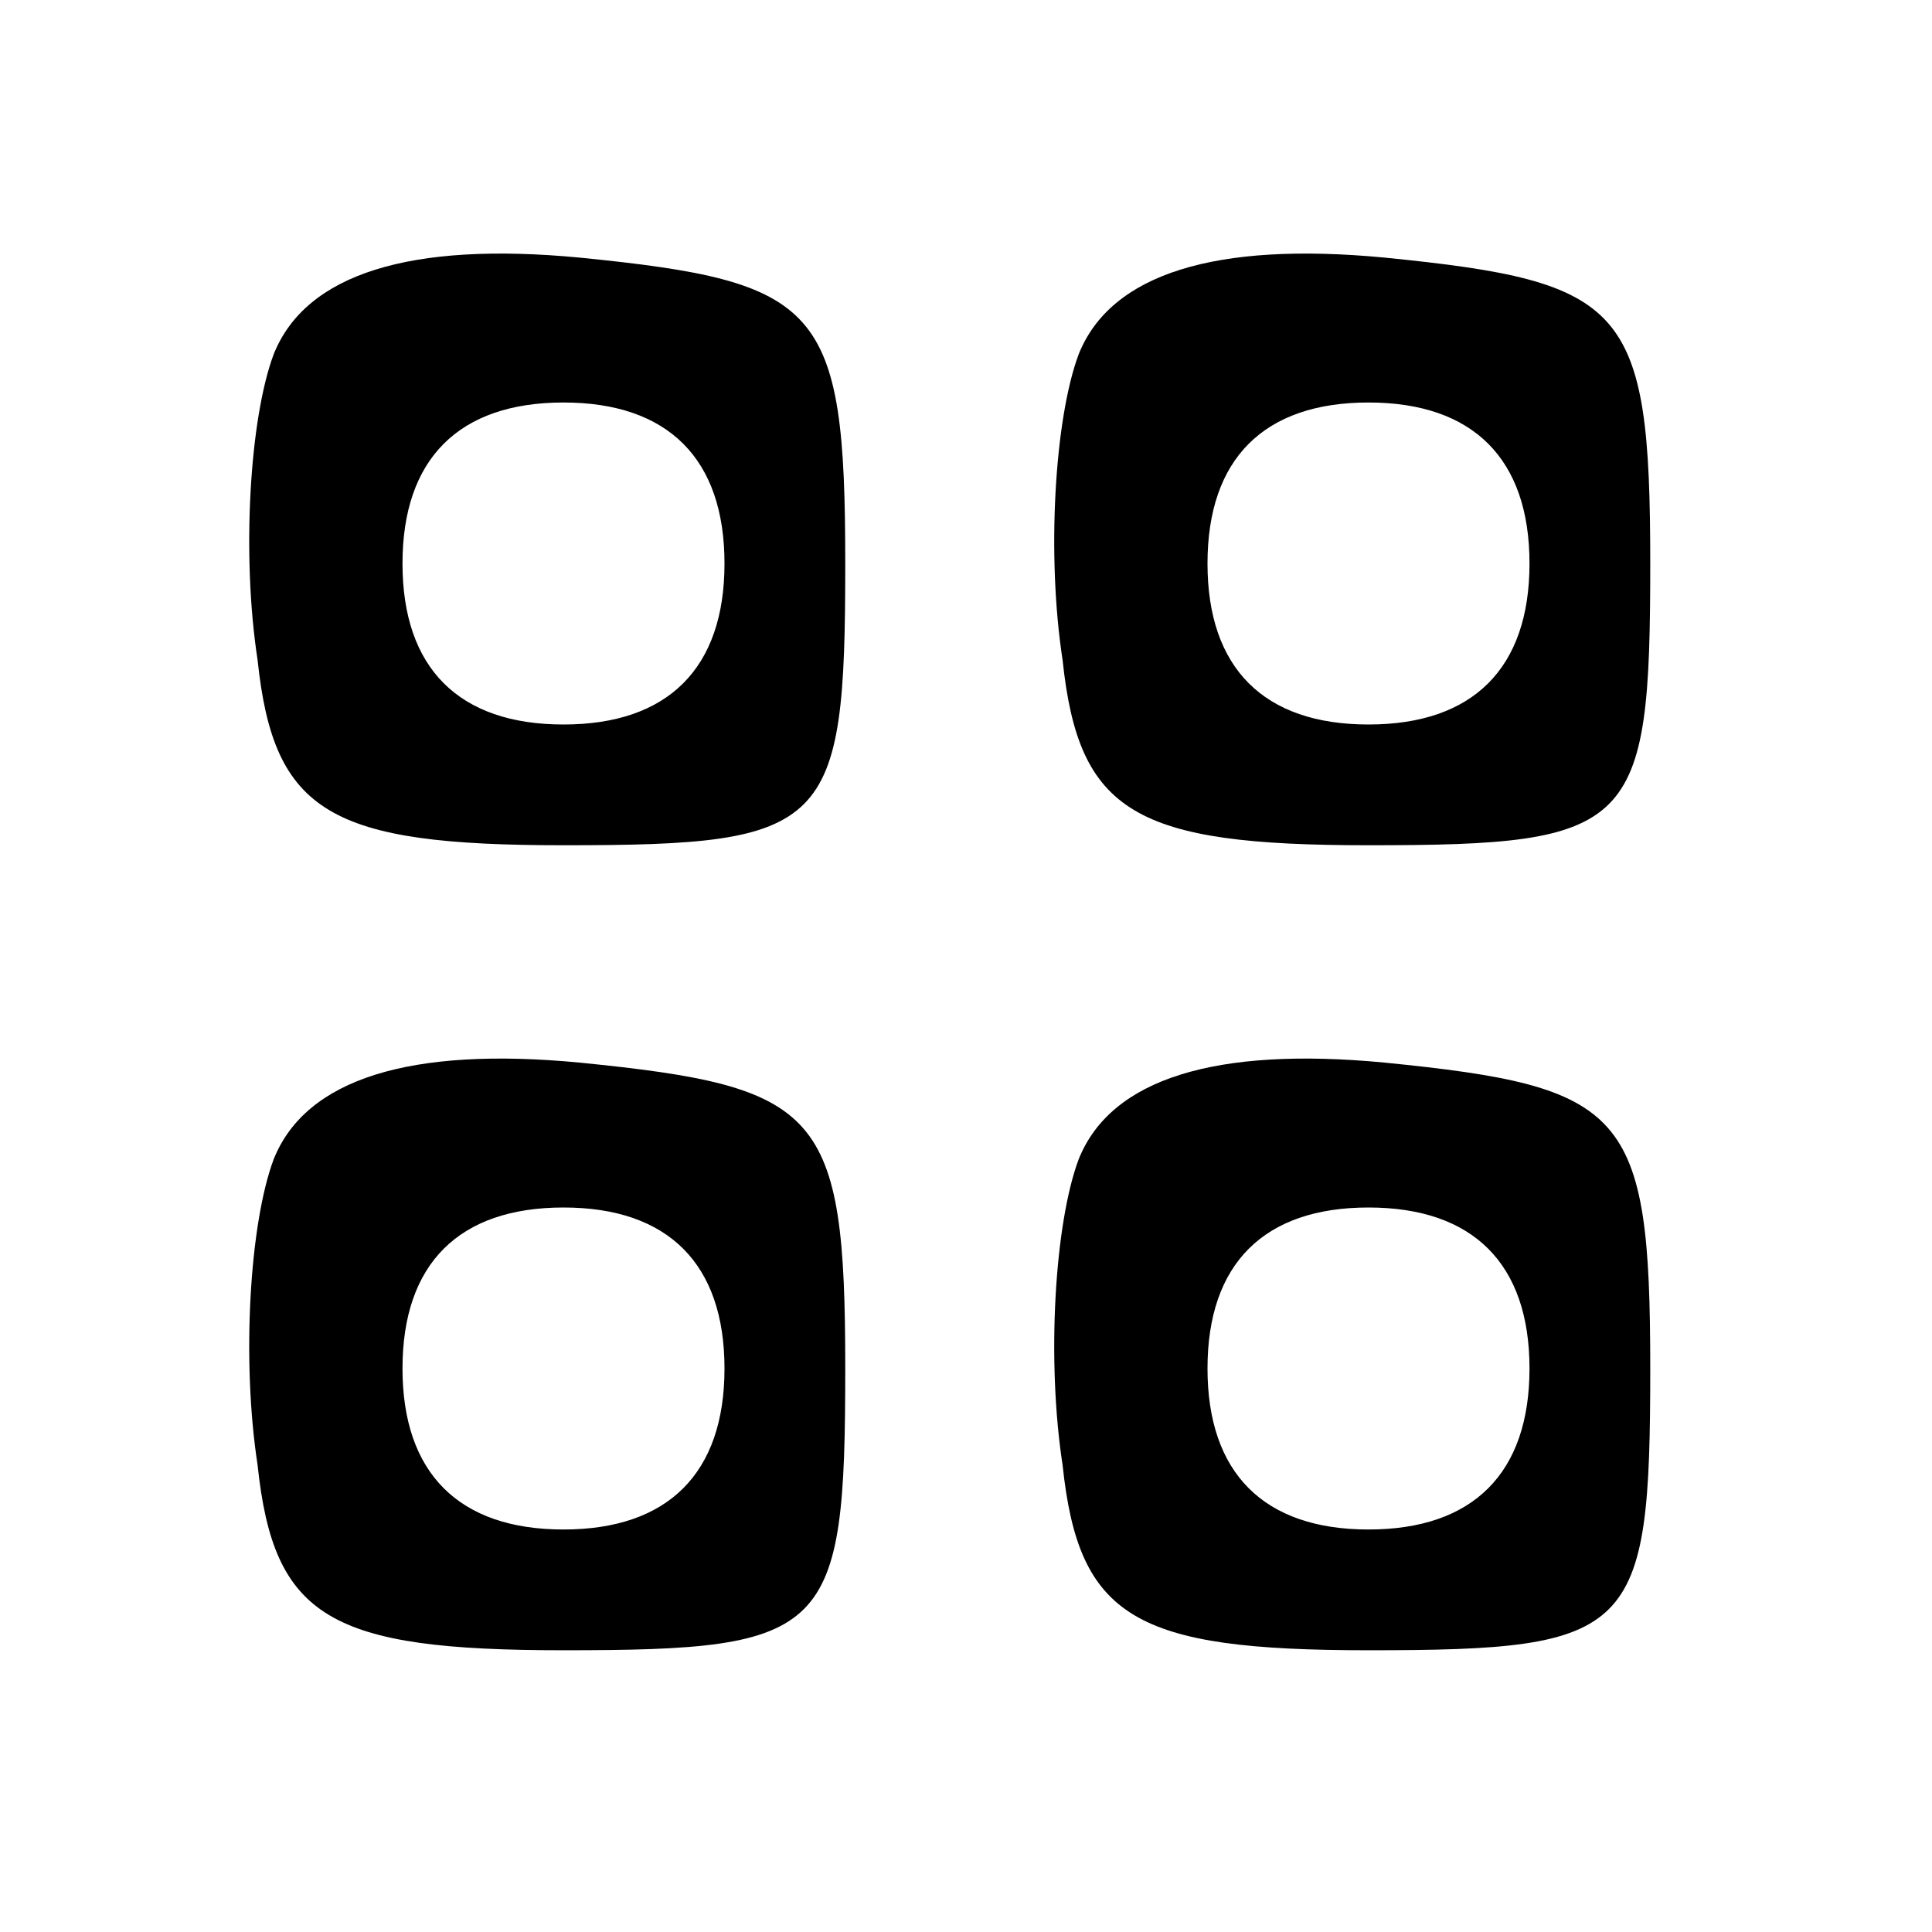
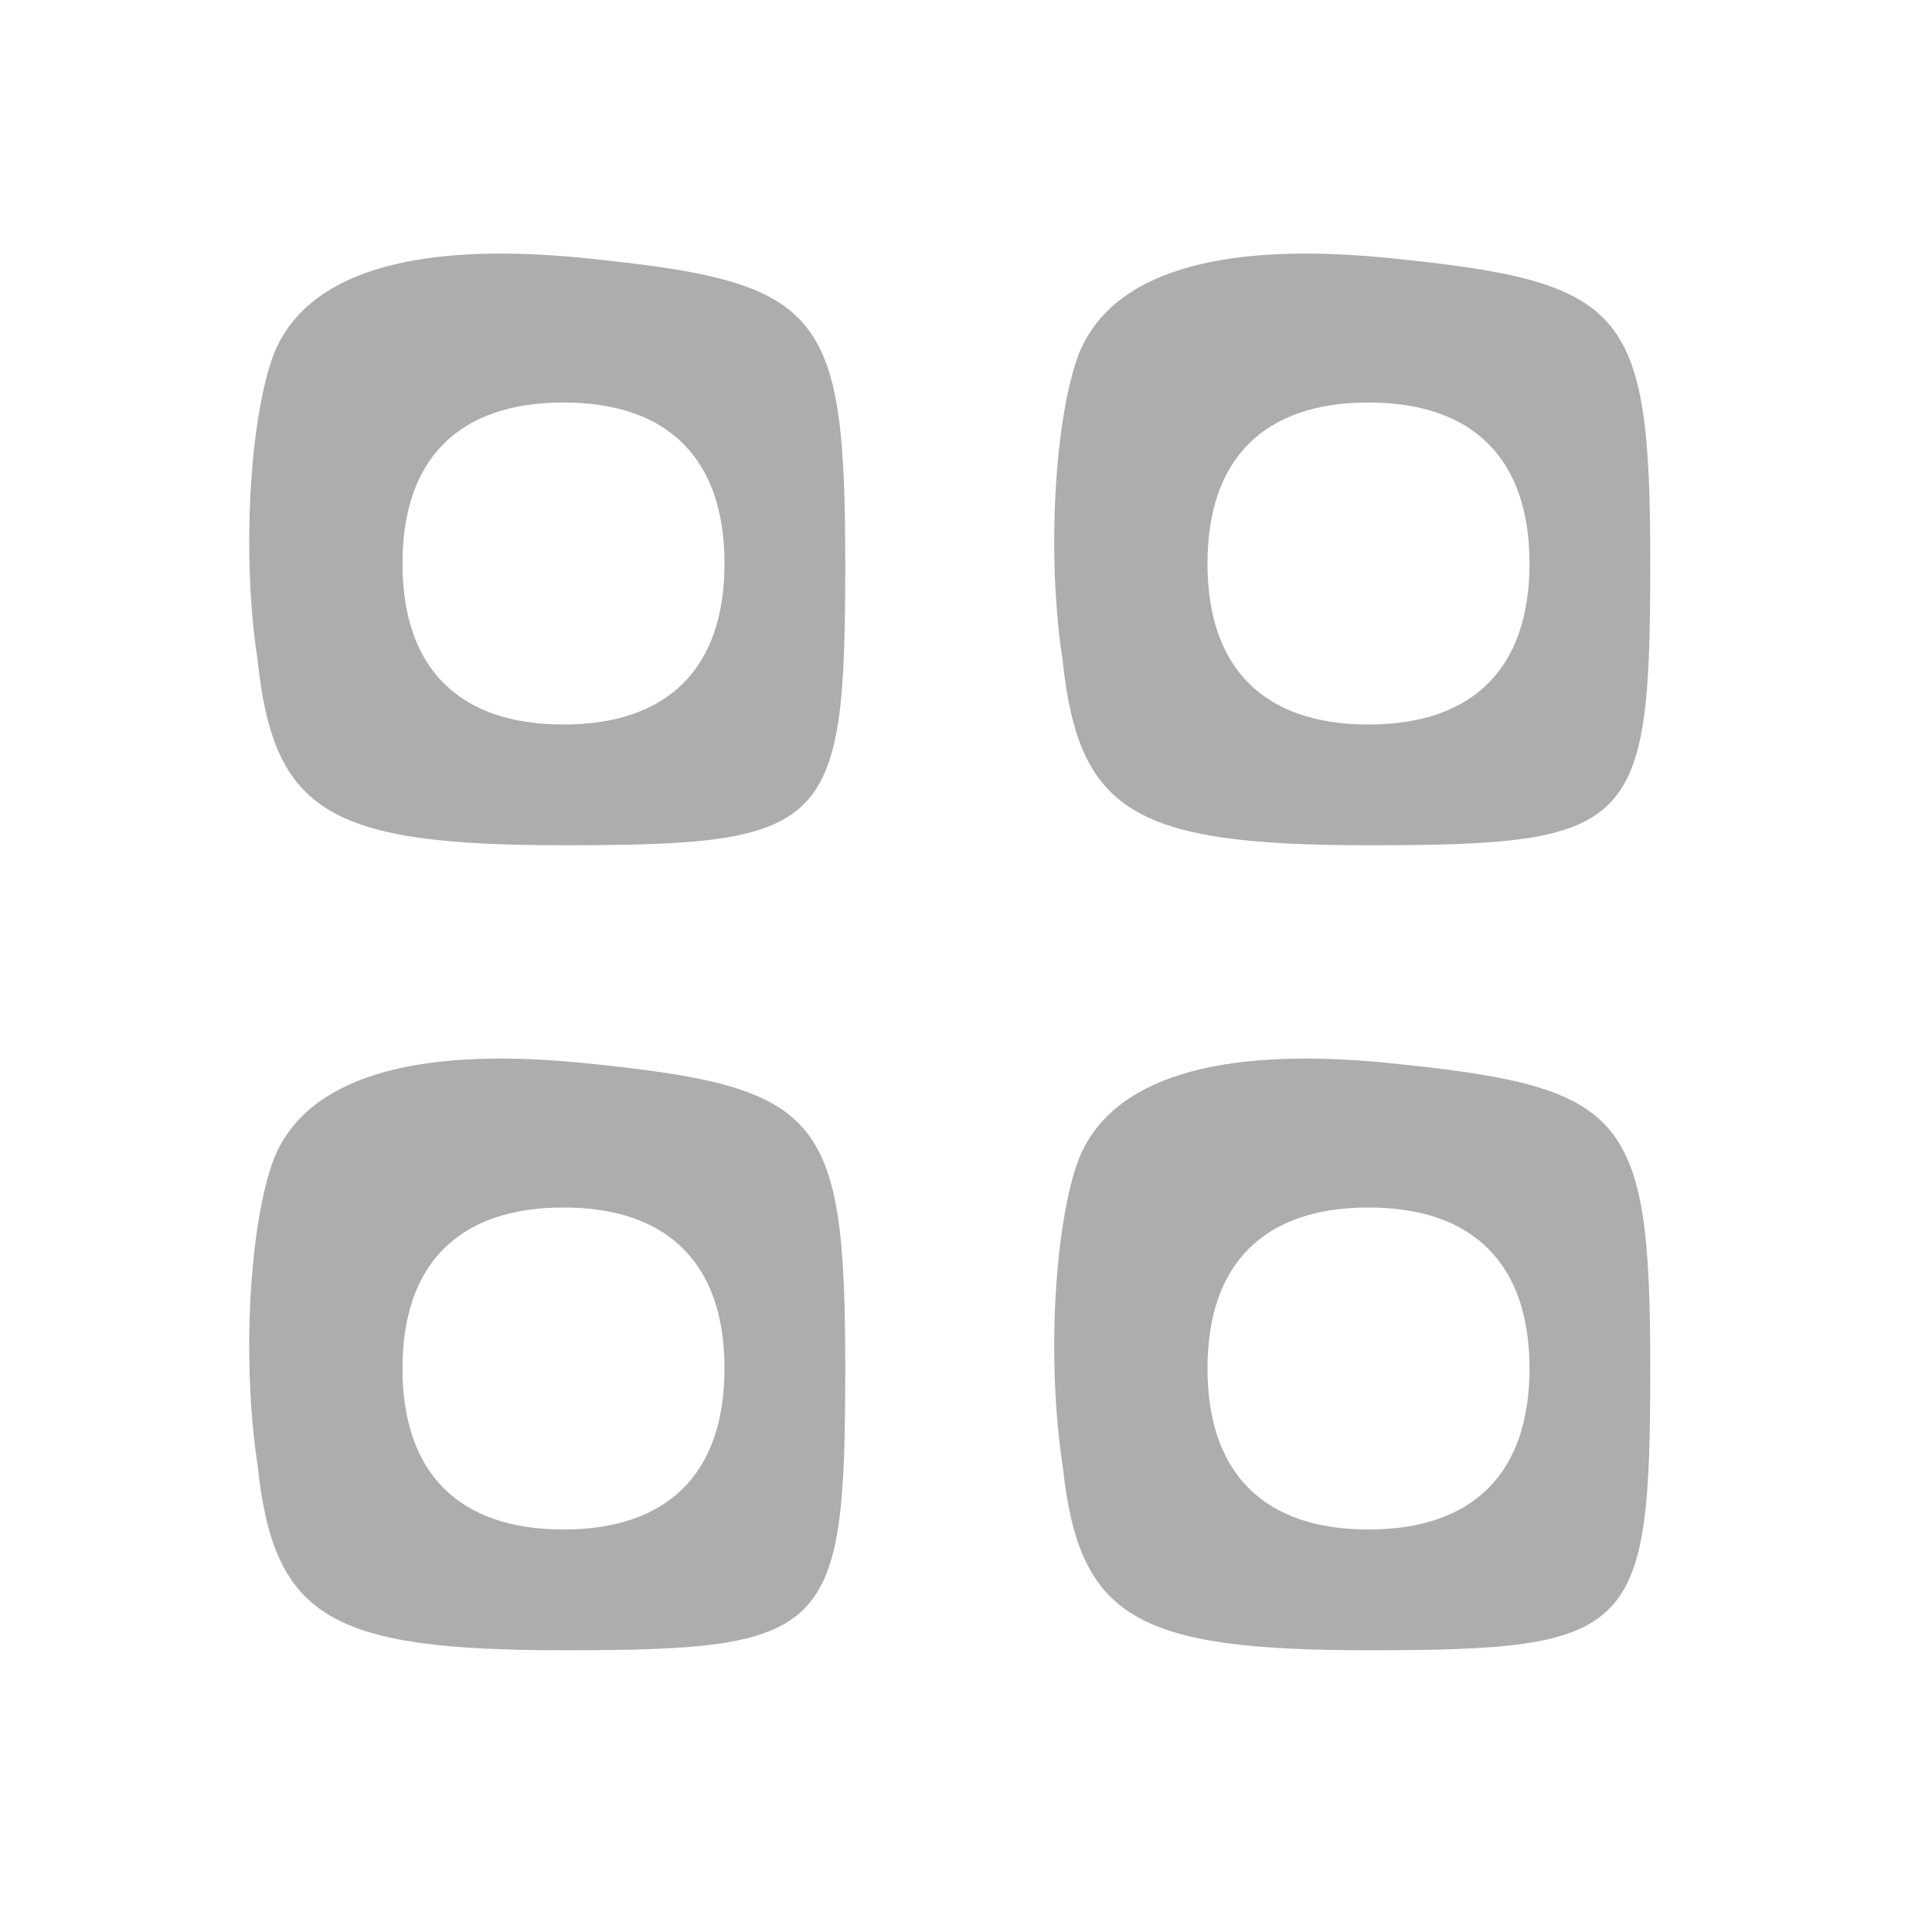
<svg xmlns="http://www.w3.org/2000/svg" version="1.0" width="24pt" height="24pt" viewBox="0 0 24 24" preserveAspectRatio="xMidYMid meet">
-   <g transform="translate(0,24) scale(0.1,-0.1)" fill="#000000" stroke="none">
+   <g transform="translate(0,24) scale(0.1,-0.1)" fill="#adadad" stroke="none">
    <path d="M34 196 c-3 -8 -4 -25 -2 -38 2 -19 9 -23 38 -23 33 0 35 2 35 35 0 32 -3 35 -33 38 -21 2 -34 -2 -38 -12z m56 -26 c0 -13 -7 -20 -20 -20 -13 0 -20 7 -20 20 0 13 7 20 20 20 13 0 20 -7 20 -20z" />
    <path d="M134 196 c-3 -8 -4 -25 -2 -38 2 -19 9 -23 38 -23 33 0 35 2 35 35 0 32 -3 35 -33 38 -21 2 -34 -2 -38 -12z m56 -26 c0 -13 -7 -20 -20 -20 -13 0 -20 7 -20 20 0 13 7 20 20 20 13 0 20 -7 20 -20z" />
    <path d="M34 96 c-3 -8 -4 -25 -2 -38 2 -19 9 -23 38 -23 33 0 35 2 35 35 0 32 -3 35 -33 38 -21 2 -34 -2 -38 -12z m56 -26 c0 -13 -7 -20 -20 -20 -13 0 -20 7 -20 20 0 13 7 20 20 20 13 0 20 -7 20 -20z" />
    <path d="M134 96 c-3 -8 -4 -25 -2 -38 2 -19 9 -23 38 -23 33 0 35 2 35 35 0 32 -3 35 -33 38 -21 2 -34 -2 -38 -12z m56 -26 c0 -13 -7 -20 -20 -20 -13 0 -20 7 -20 20 0 13 7 20 20 20 13 0 20 -7 20 -20z" />
  </g>
</svg>
